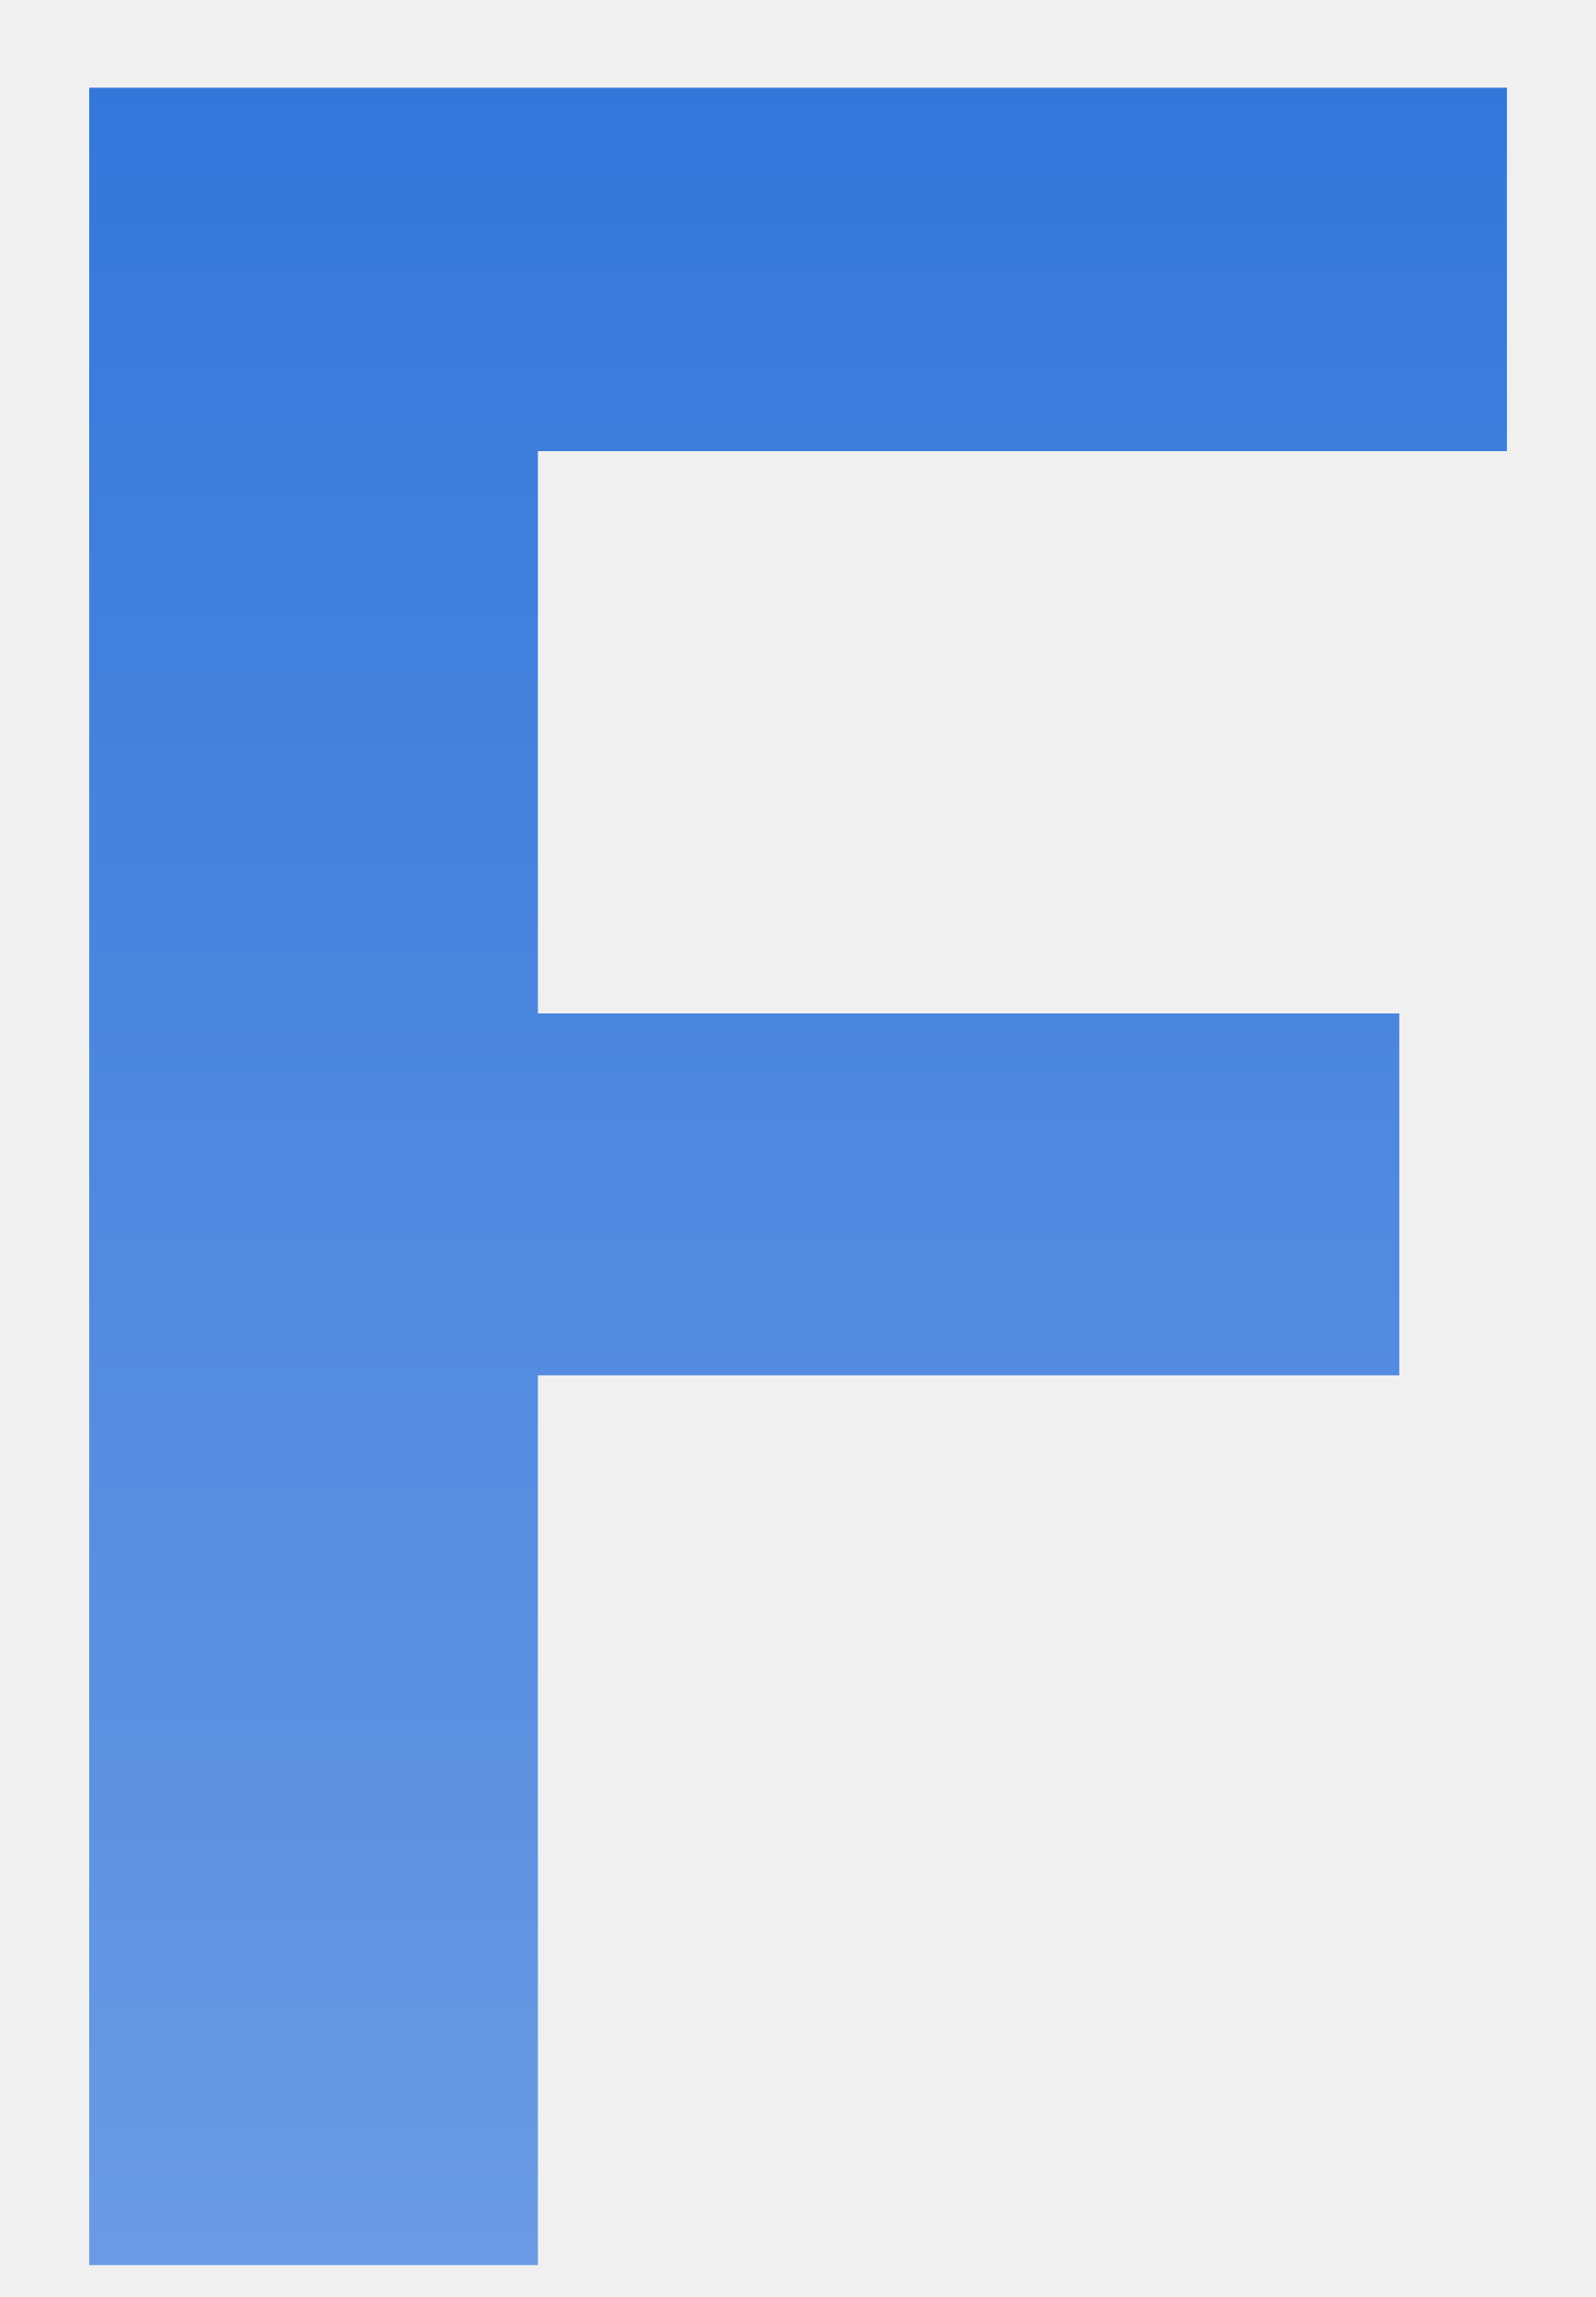
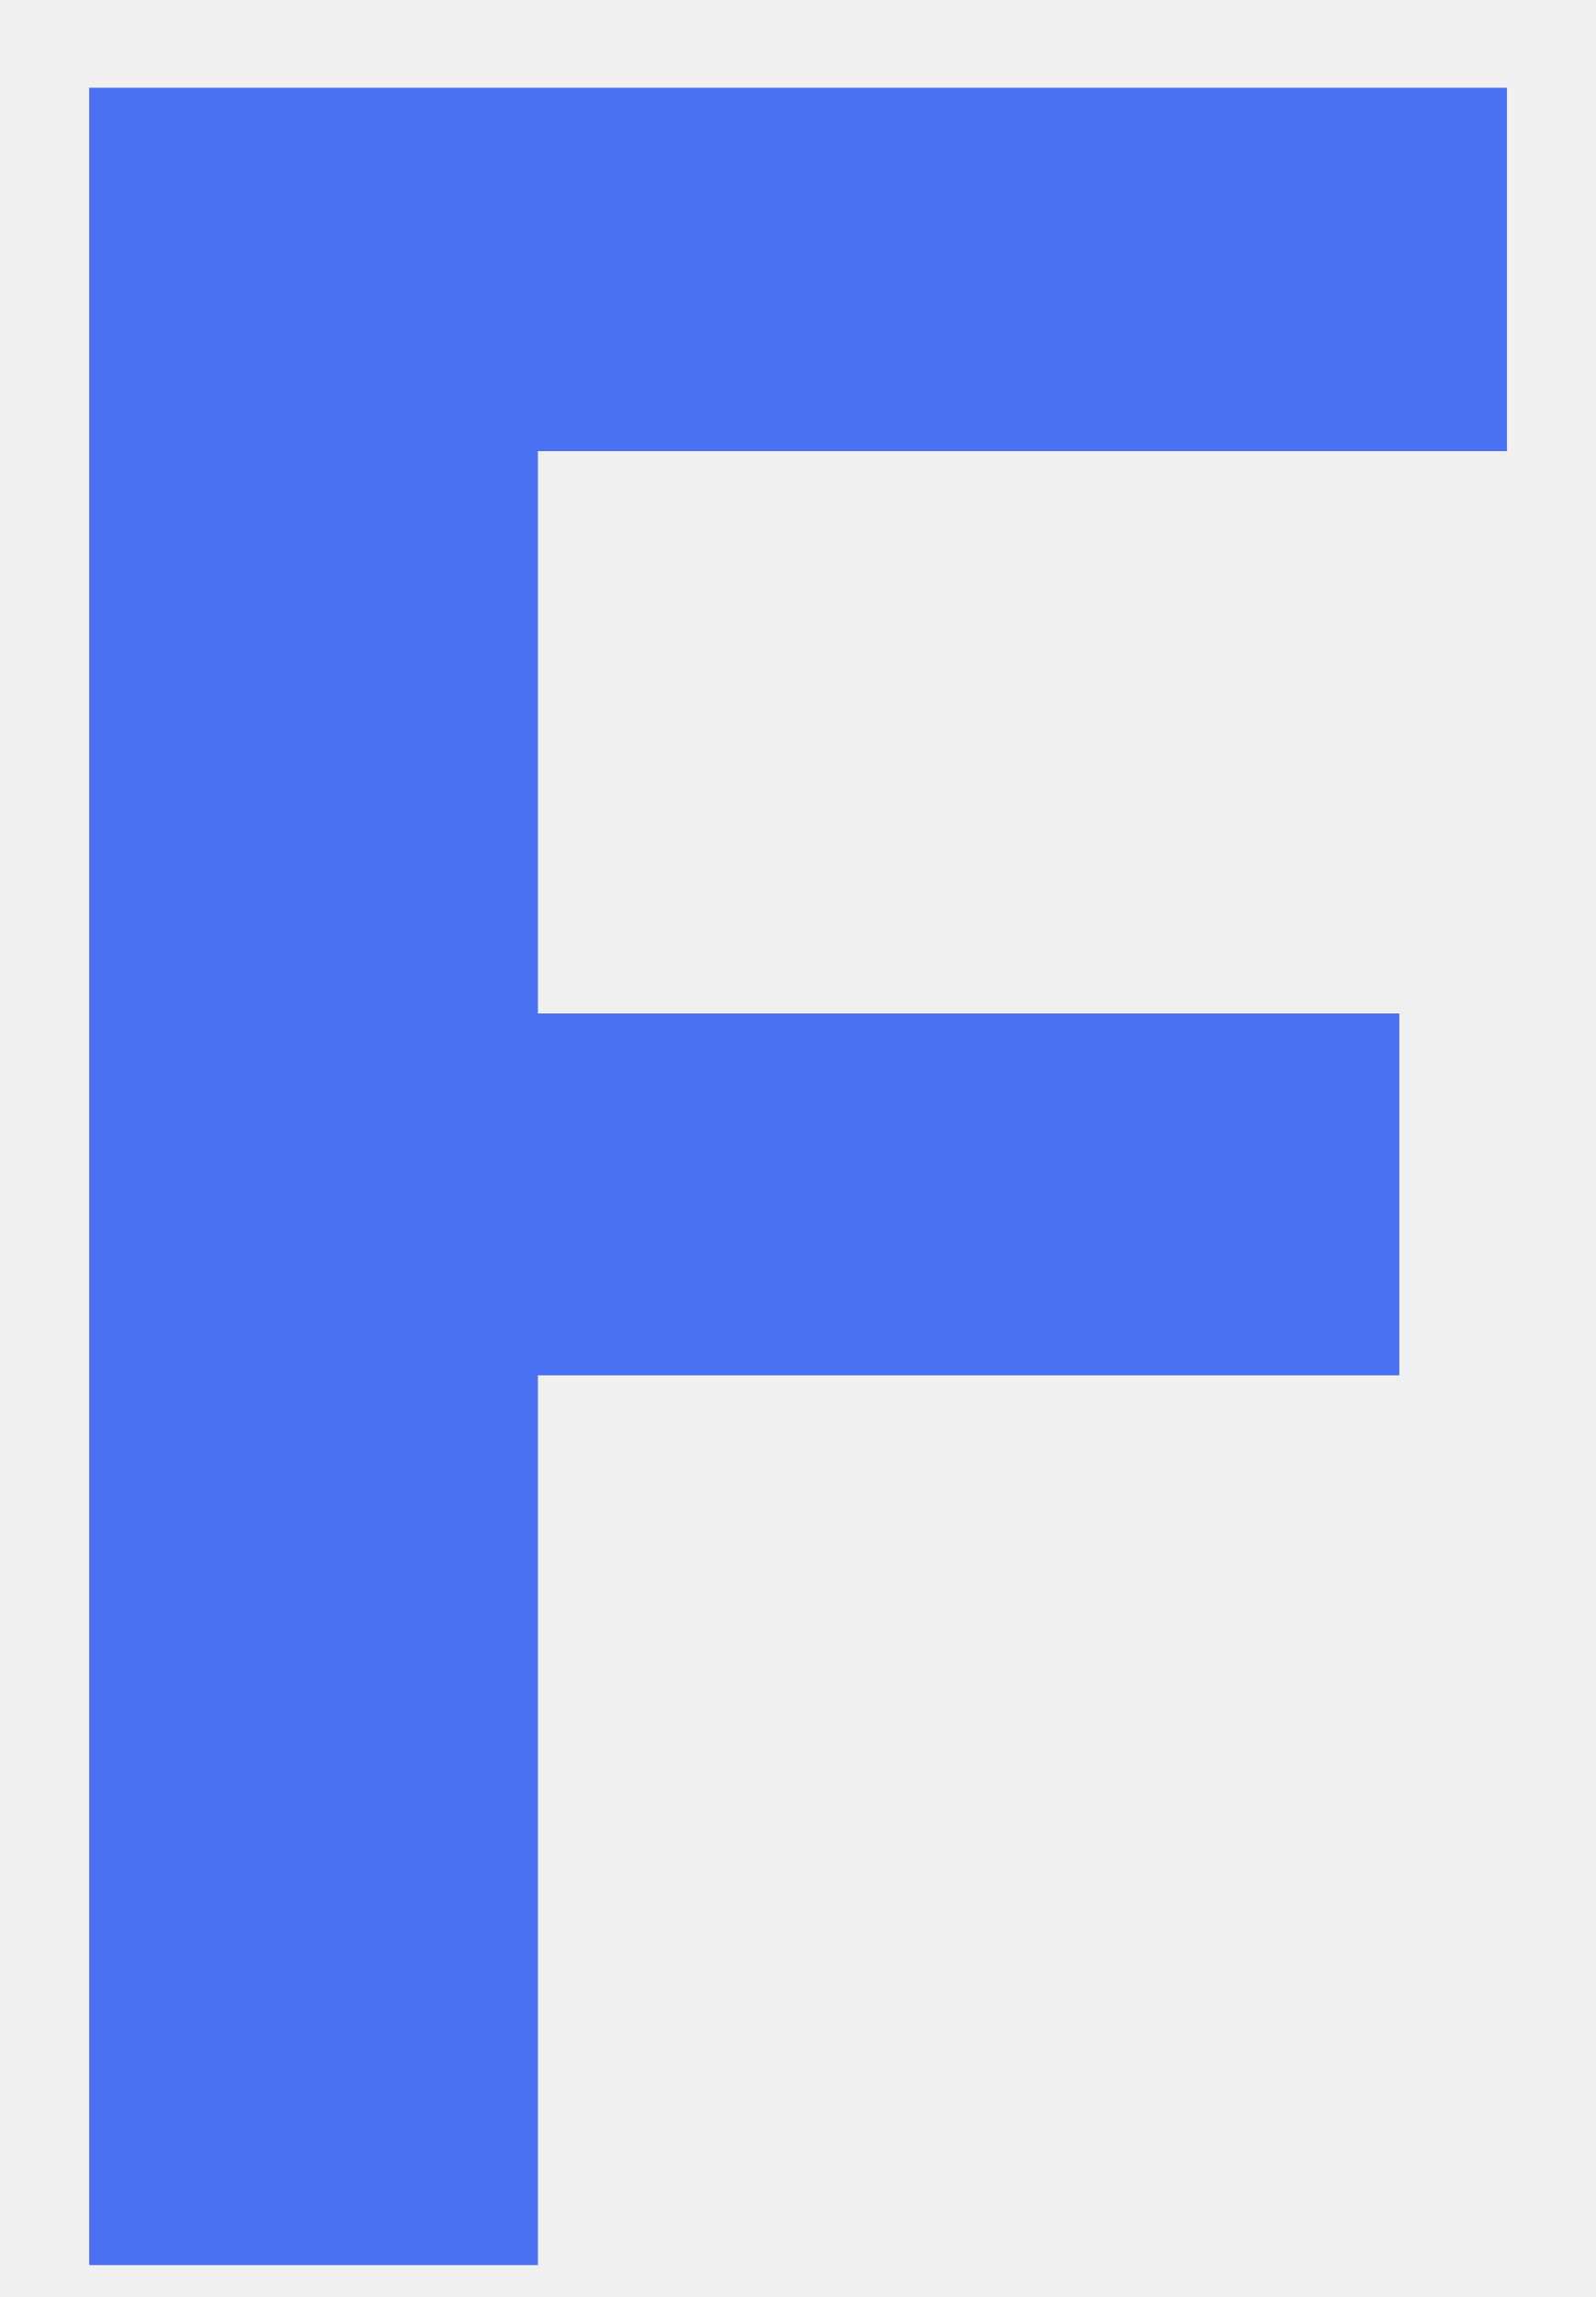
<svg xmlns="http://www.w3.org/2000/svg" width="25" height="36" viewBox="0 0 25 36" fill="none">
  <g clip-path="url(#clip0_6_17)">
-     <path d="M21.93 21.555H8.43V35.5H1.398V1.375H23.617V7.07H8.43V15.883H21.93V21.555Z" fill="url(#paint0_linear_6_17)" />
+     <path d="M21.93 21.555H8.43V35.5H1.398V1.375H23.617V7.07H8.43V15.883H21.93V21.555Z" fill="#456CF3" fill-opacity="0.97" />
  </g>
  <defs>
-     <linearGradient id="paint0_linear_6_17" x1="12.508" y1="1.375" x2="12.508" y2="35.5" gradientUnits="userSpaceOnUse">
-       <stop stop-color="#3477DB" />
-       <stop offset="1" stop-color="#6A9AE3" />
-     </linearGradient>
    <clipPath id="clip0_6_17">
      <rect width="24" height="35" fill="white" transform="translate(0.5 0.5)" />
    </clipPath>
  </defs>
</svg>
